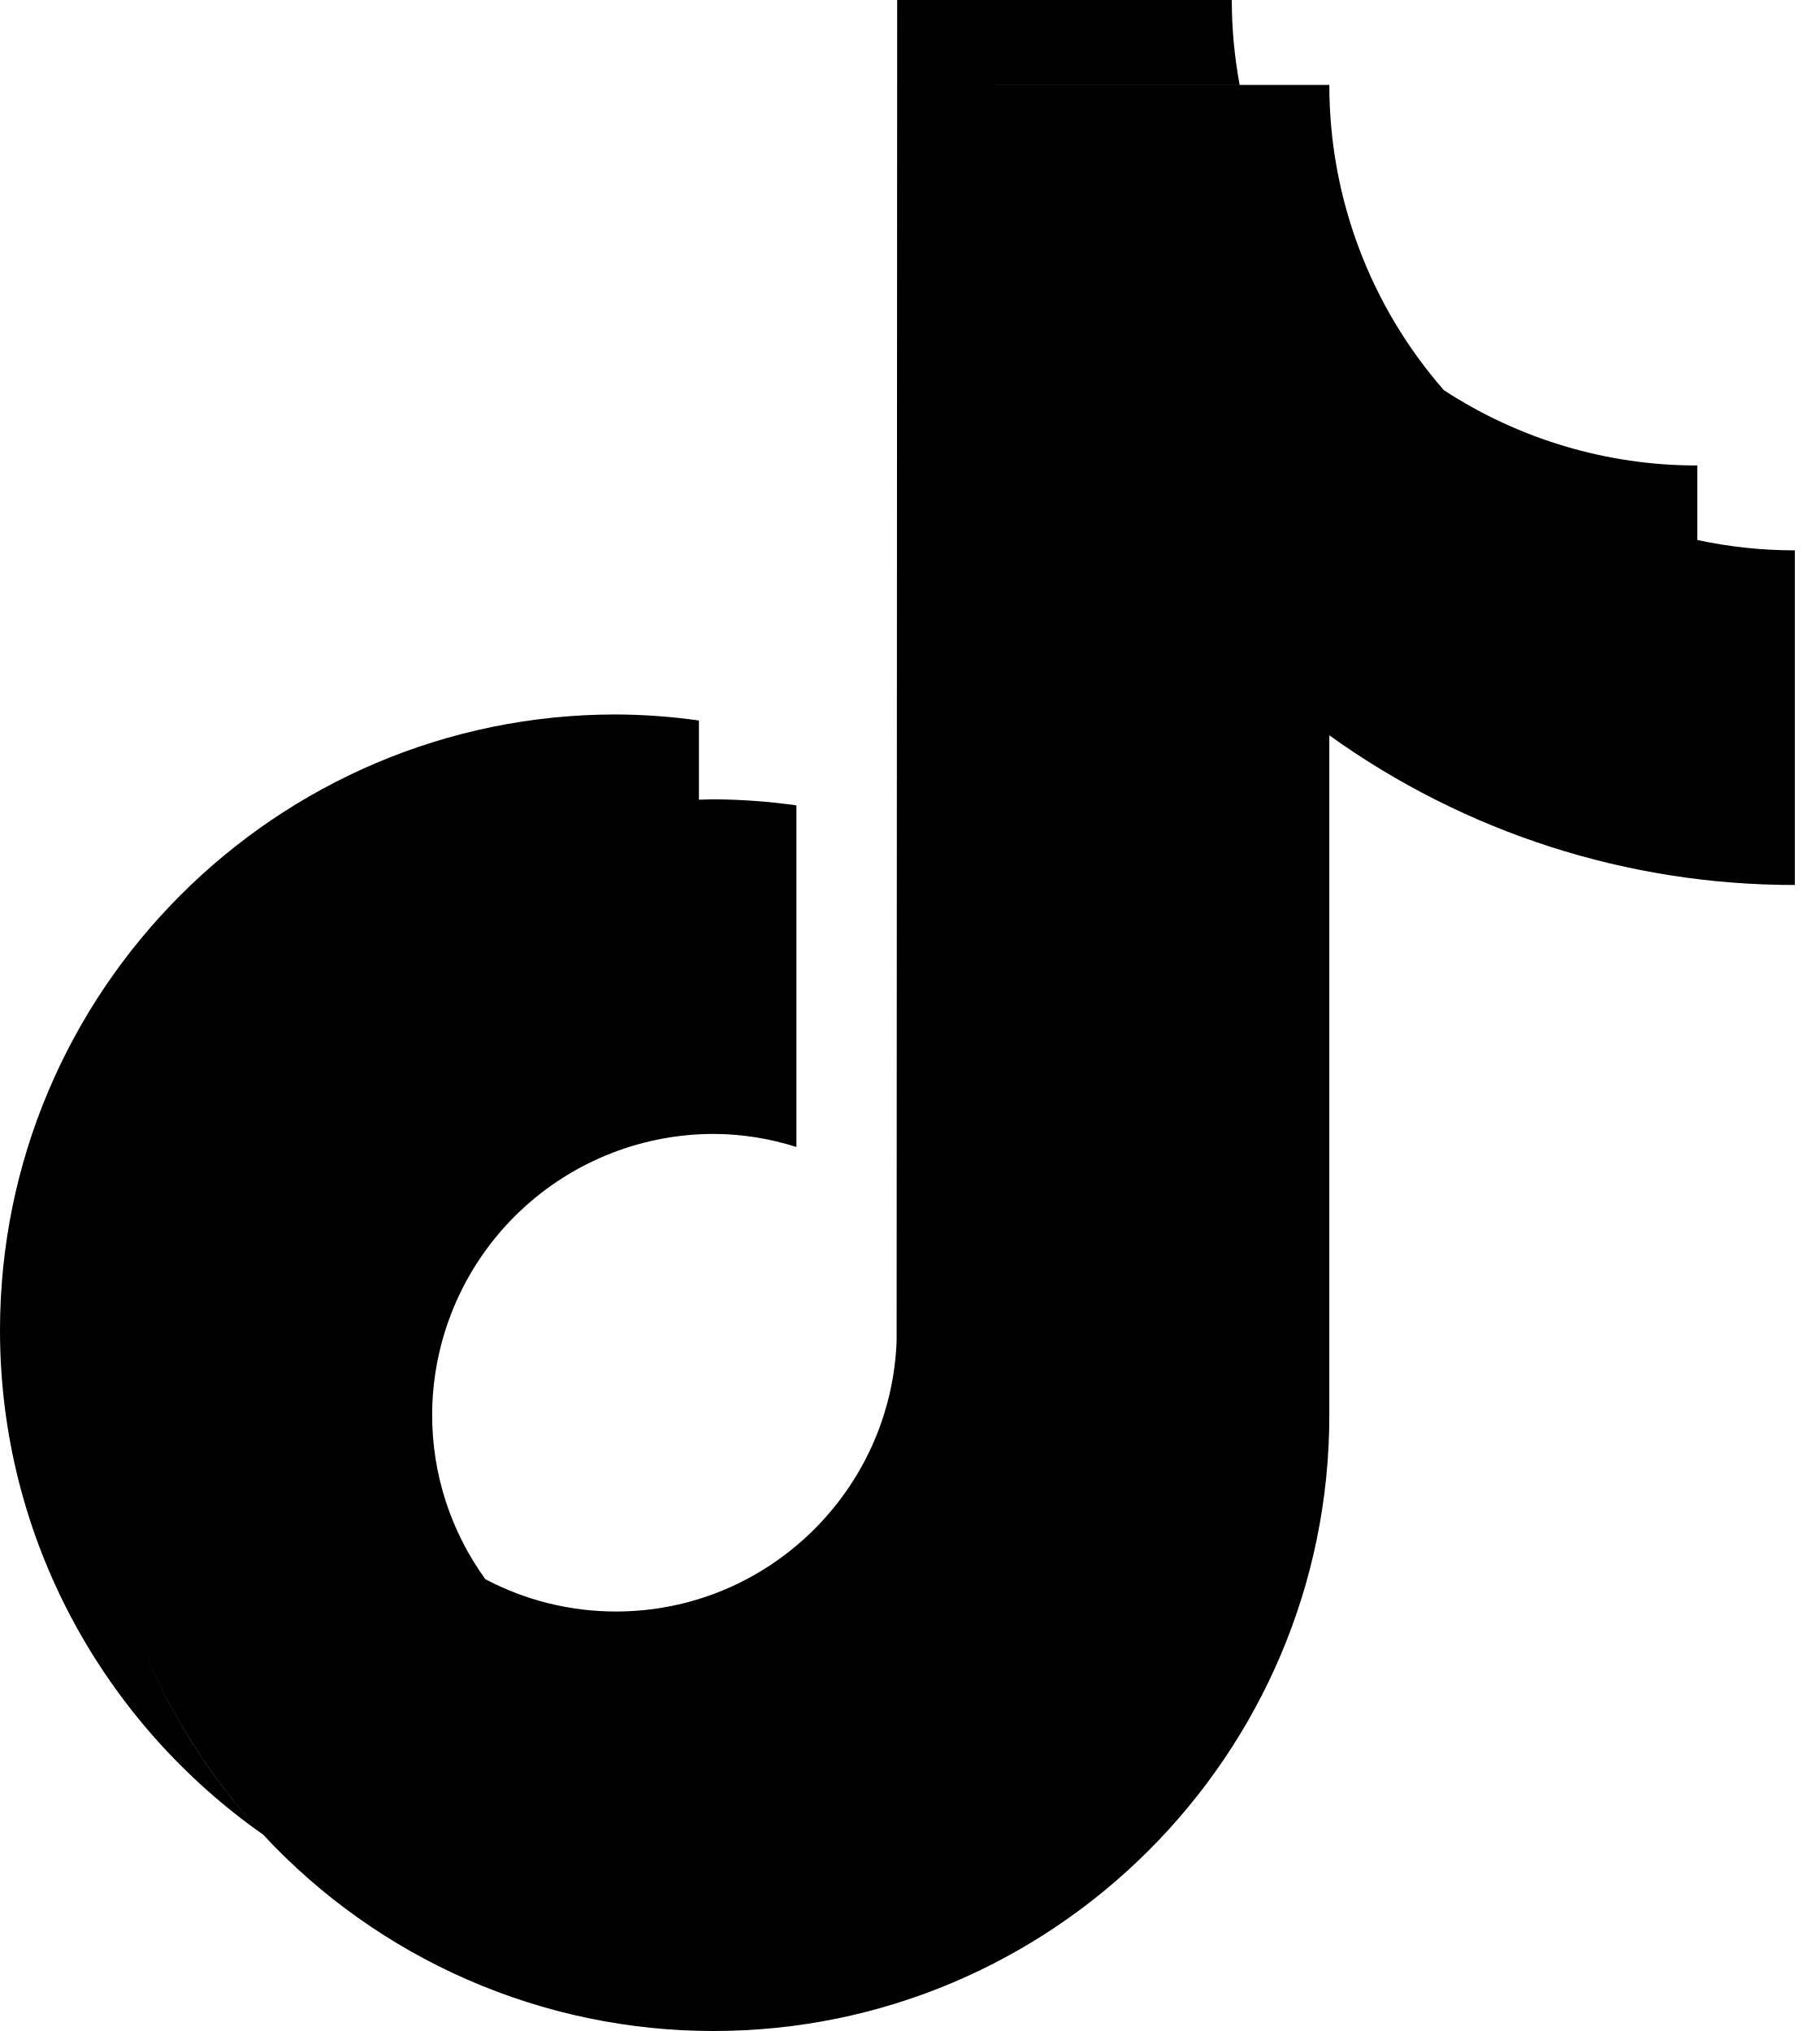
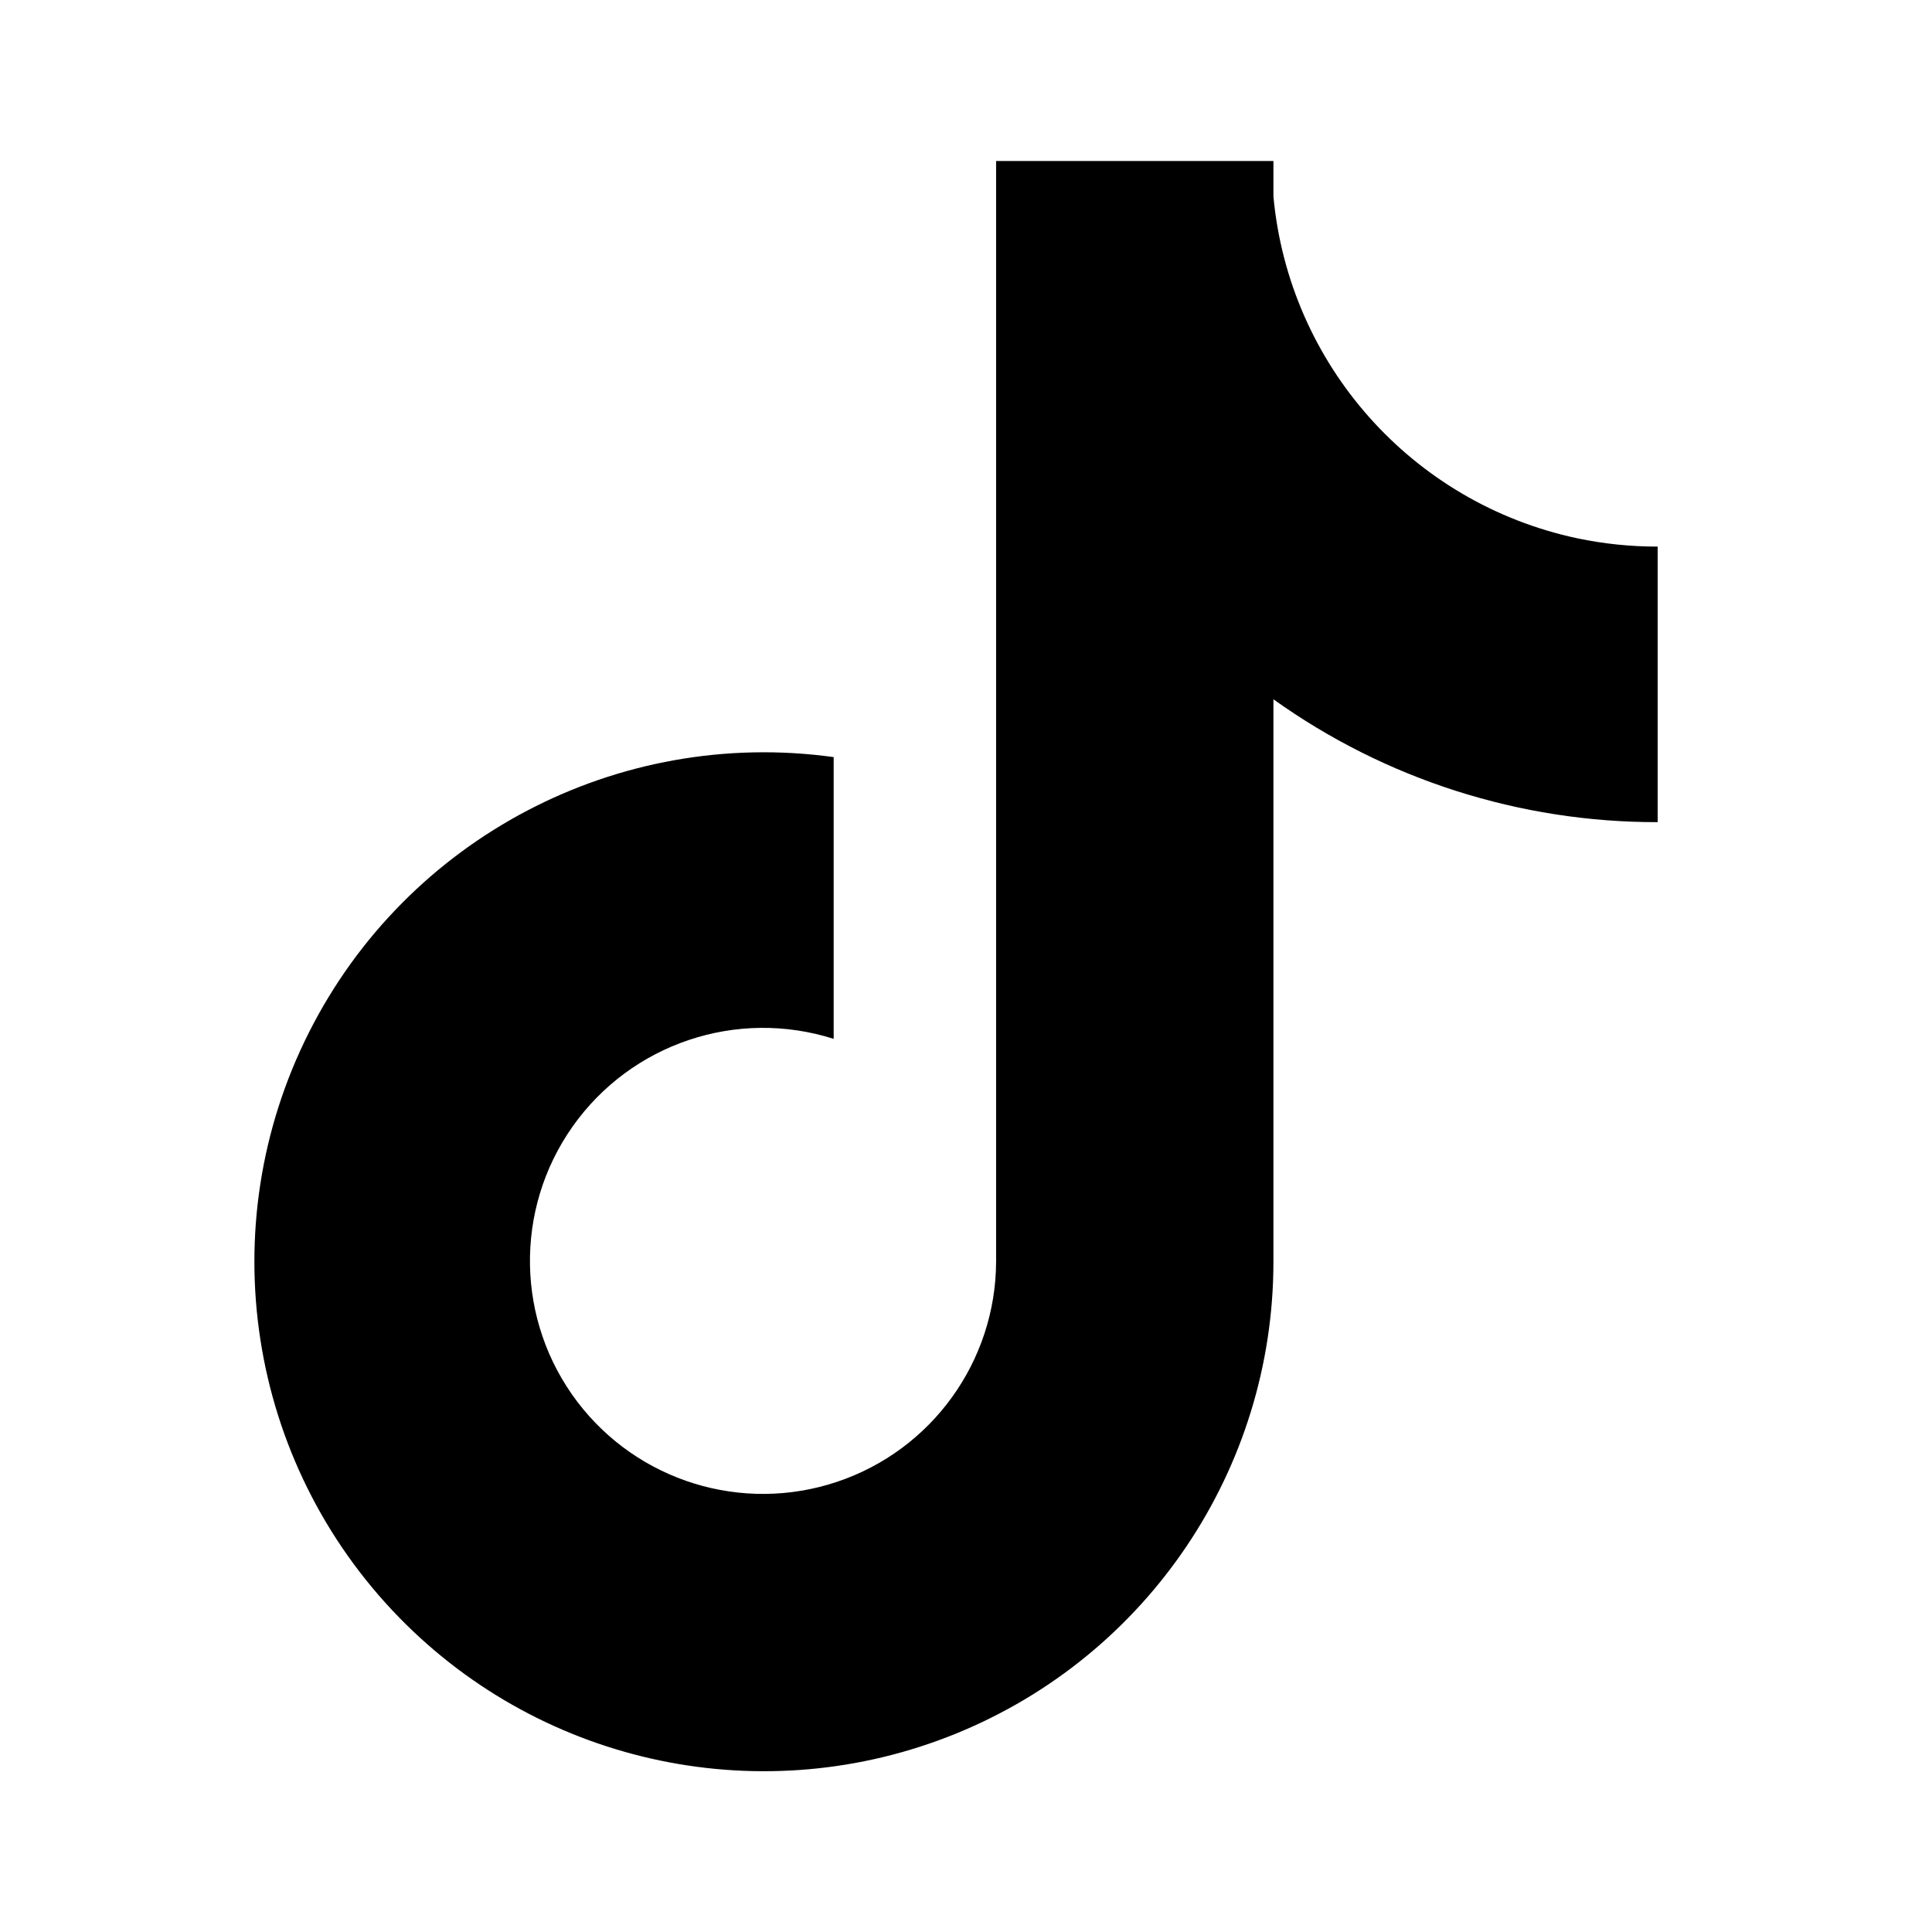
- <svg xmlns="http://www.w3.org/2000/svg" width="43" height="48" viewBox="0 0 43 48" fill="none">
-   <path fill-rule="evenodd" clip-rule="evenodd" d="M11.471 37.323C12.421 37.825 13.48 38.086 14.554 38.086C18.134 38.086 21.056 35.239 21.188 31.69L21.201 0H29.108C29.108 0.673 29.171 1.345 29.294 2.006H23.505V2.007H31.413C31.412 4.66 32.373 7.222 34.118 9.219L34.121 9.222C35.901 10.385 37.982 11.003 40.109 11.001V12.762C40.853 12.922 41.623 13.007 42.414 13.007V20.915C38.467 20.92 34.618 19.682 31.413 17.378V33.447C31.413 41.471 24.884 48 16.859 48C14.86 48.001 12.883 47.588 11.051 46.789C9.221 45.99 7.575 44.822 6.217 43.358L6.214 43.356C2.46 40.721 0 36.363 0 31.44C0 23.415 6.529 16.885 14.554 16.885C15.211 16.888 15.866 16.936 16.516 17.028V18.9C16.561 18.899 16.607 18.898 16.652 18.896C16.721 18.894 16.789 18.891 16.859 18.891C17.515 18.894 18.17 18.942 18.82 19.034V27.107C18.2 26.912 17.544 26.799 16.859 26.799C15.096 26.801 13.407 27.502 12.161 28.748C10.914 29.995 10.214 31.684 10.212 33.447C10.212 34.839 10.652 36.195 11.469 37.322L11.471 37.323ZM3.264 38.64C3.94 40.4 4.948 41.996 6.21 43.353C4.922 41.974 3.927 40.371 3.264 38.64Z" fill="black" />
+ <svg xmlns="http://www.w3.org/2000/svg" fill="#000000" width="800px" height="800px" viewBox="0 0 24 24" xml:space="preserve">
+   <path d="M19.589 6.686a4.793 4.793 0 0 1-3.77-4.245V2h-3.445v13.672a2.896 2.896 0 0 1-5.201 1.743l-.002-.001.002.001a2.895 2.895 0 0 1 3.183-4.51v-3.5a6.329 6.329 0 0 0-5.394 10.692 6.33 6.33 0 0 0 10.857-4.424V8.687a8.182 8.182 0 0 0 4.773 1.526V6.79a4.831 4.831 0 0 1-1.003-.104z" />
</svg>
